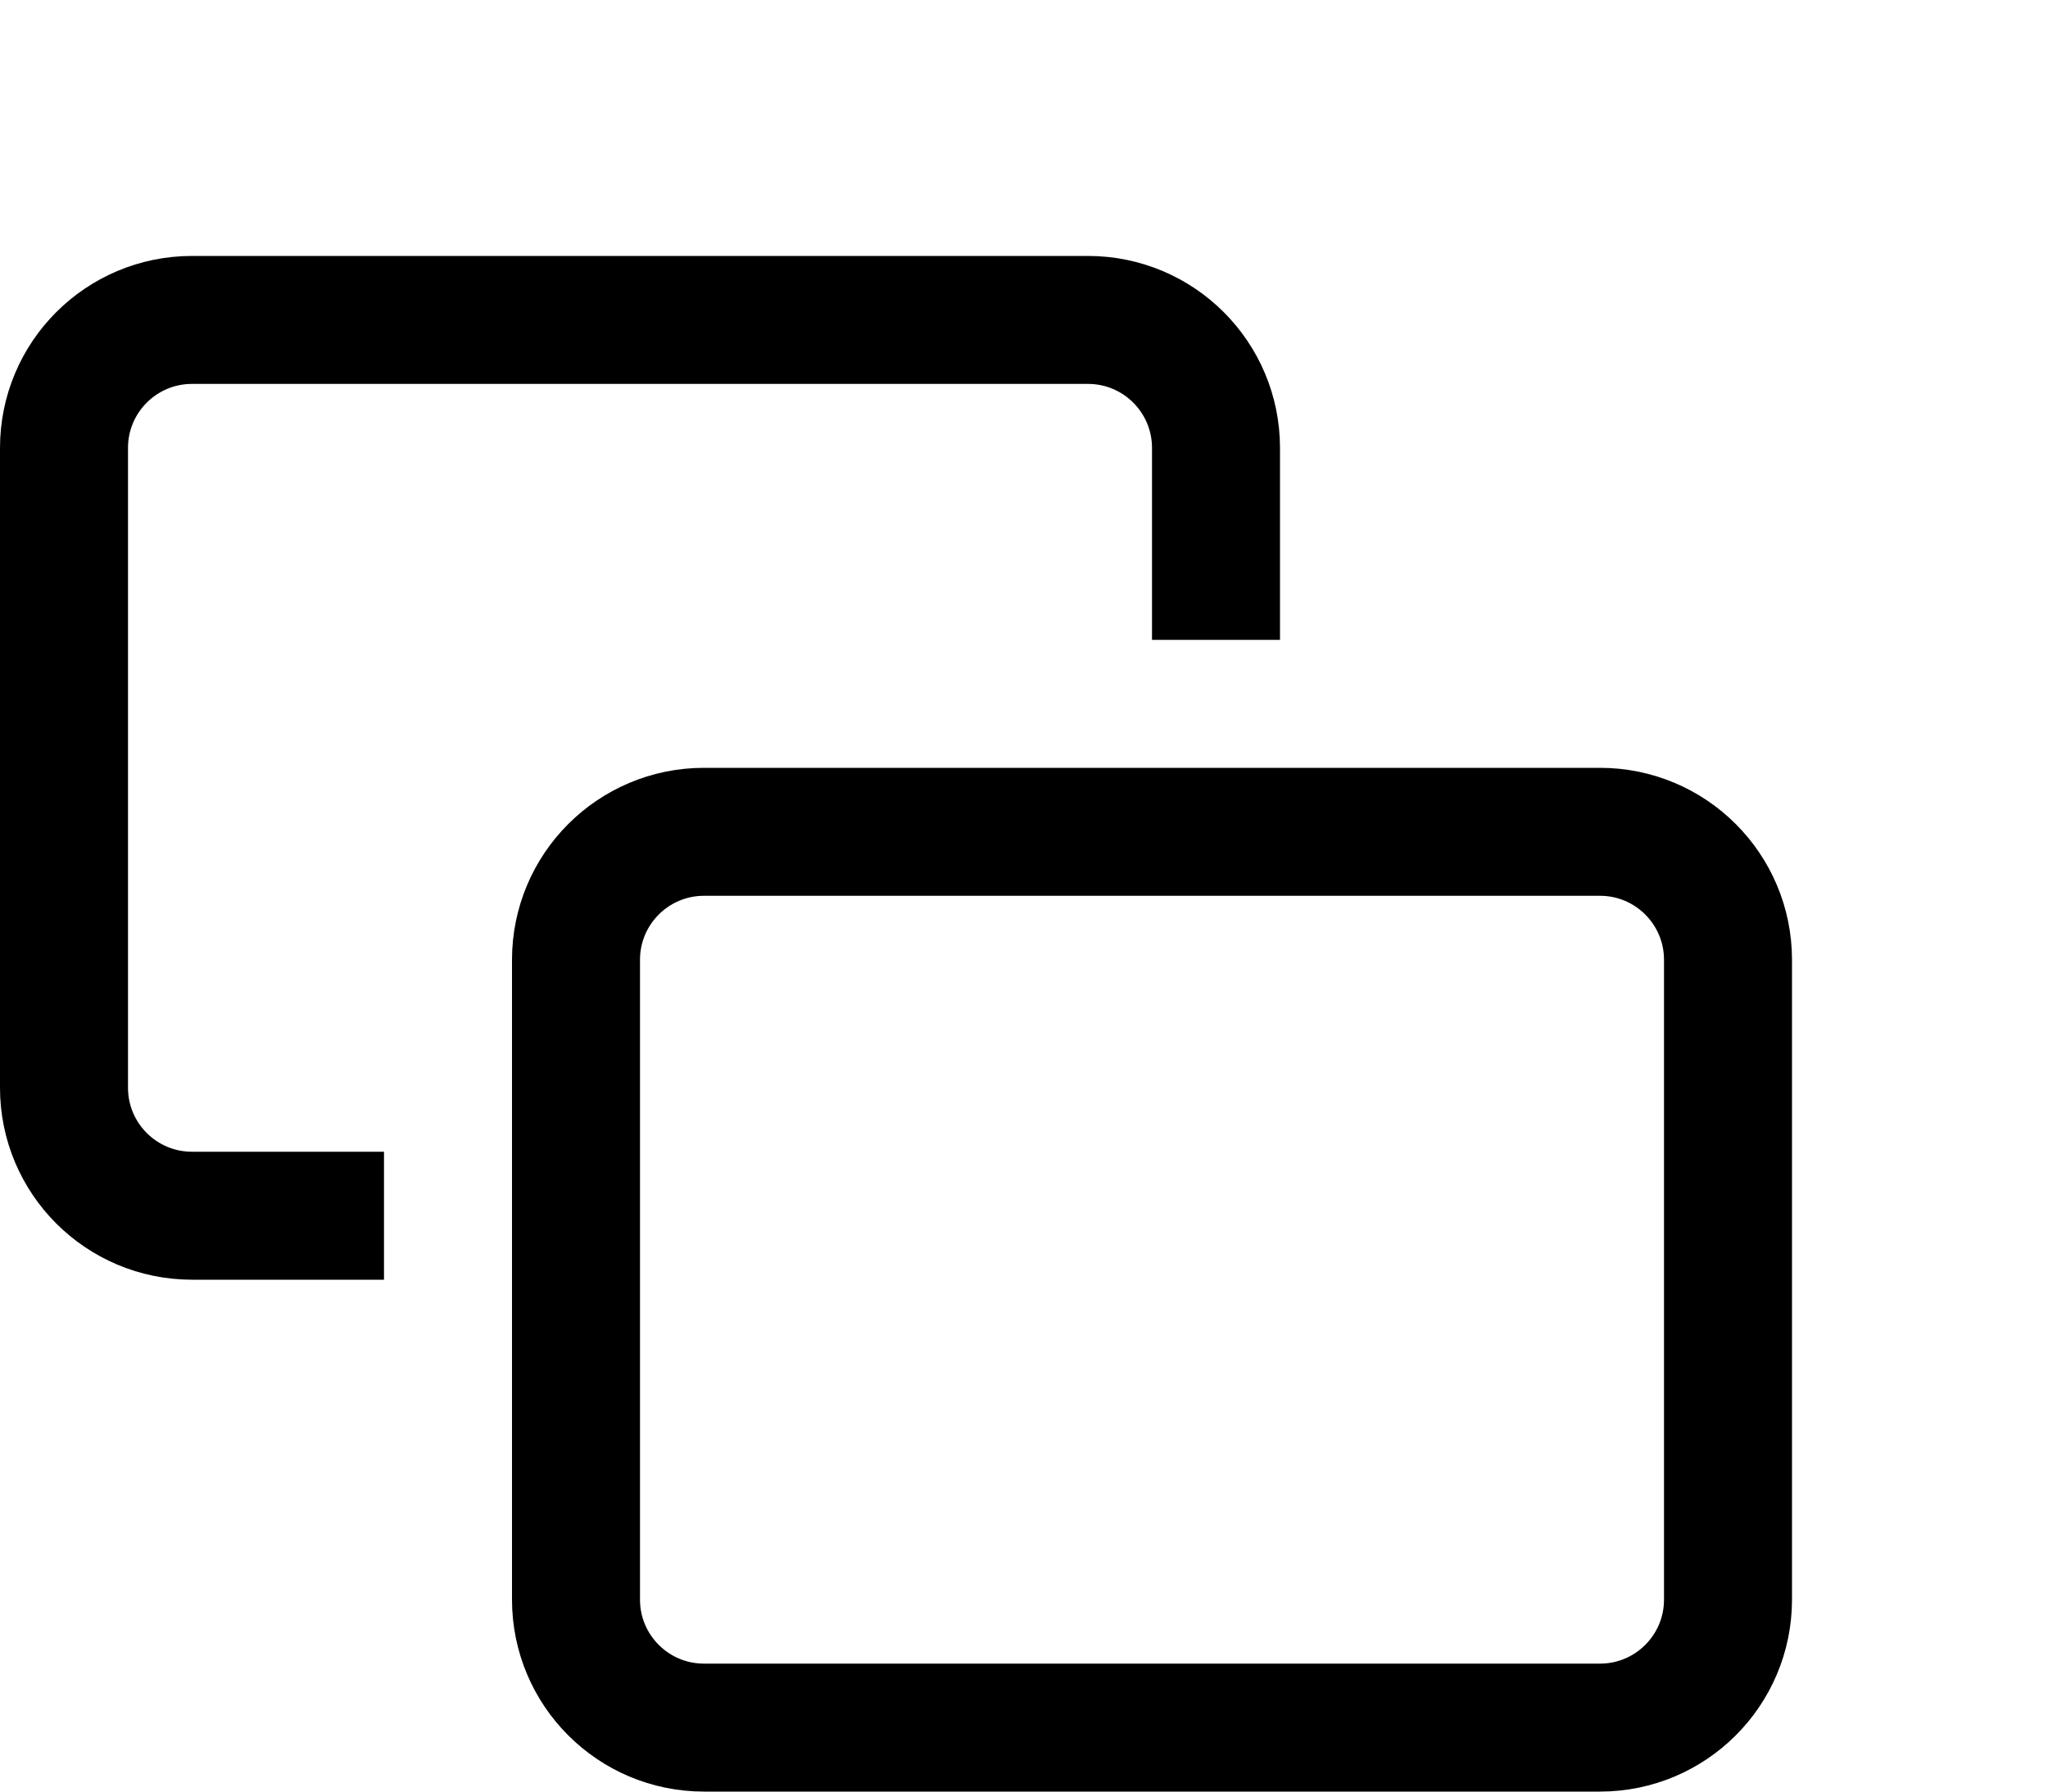
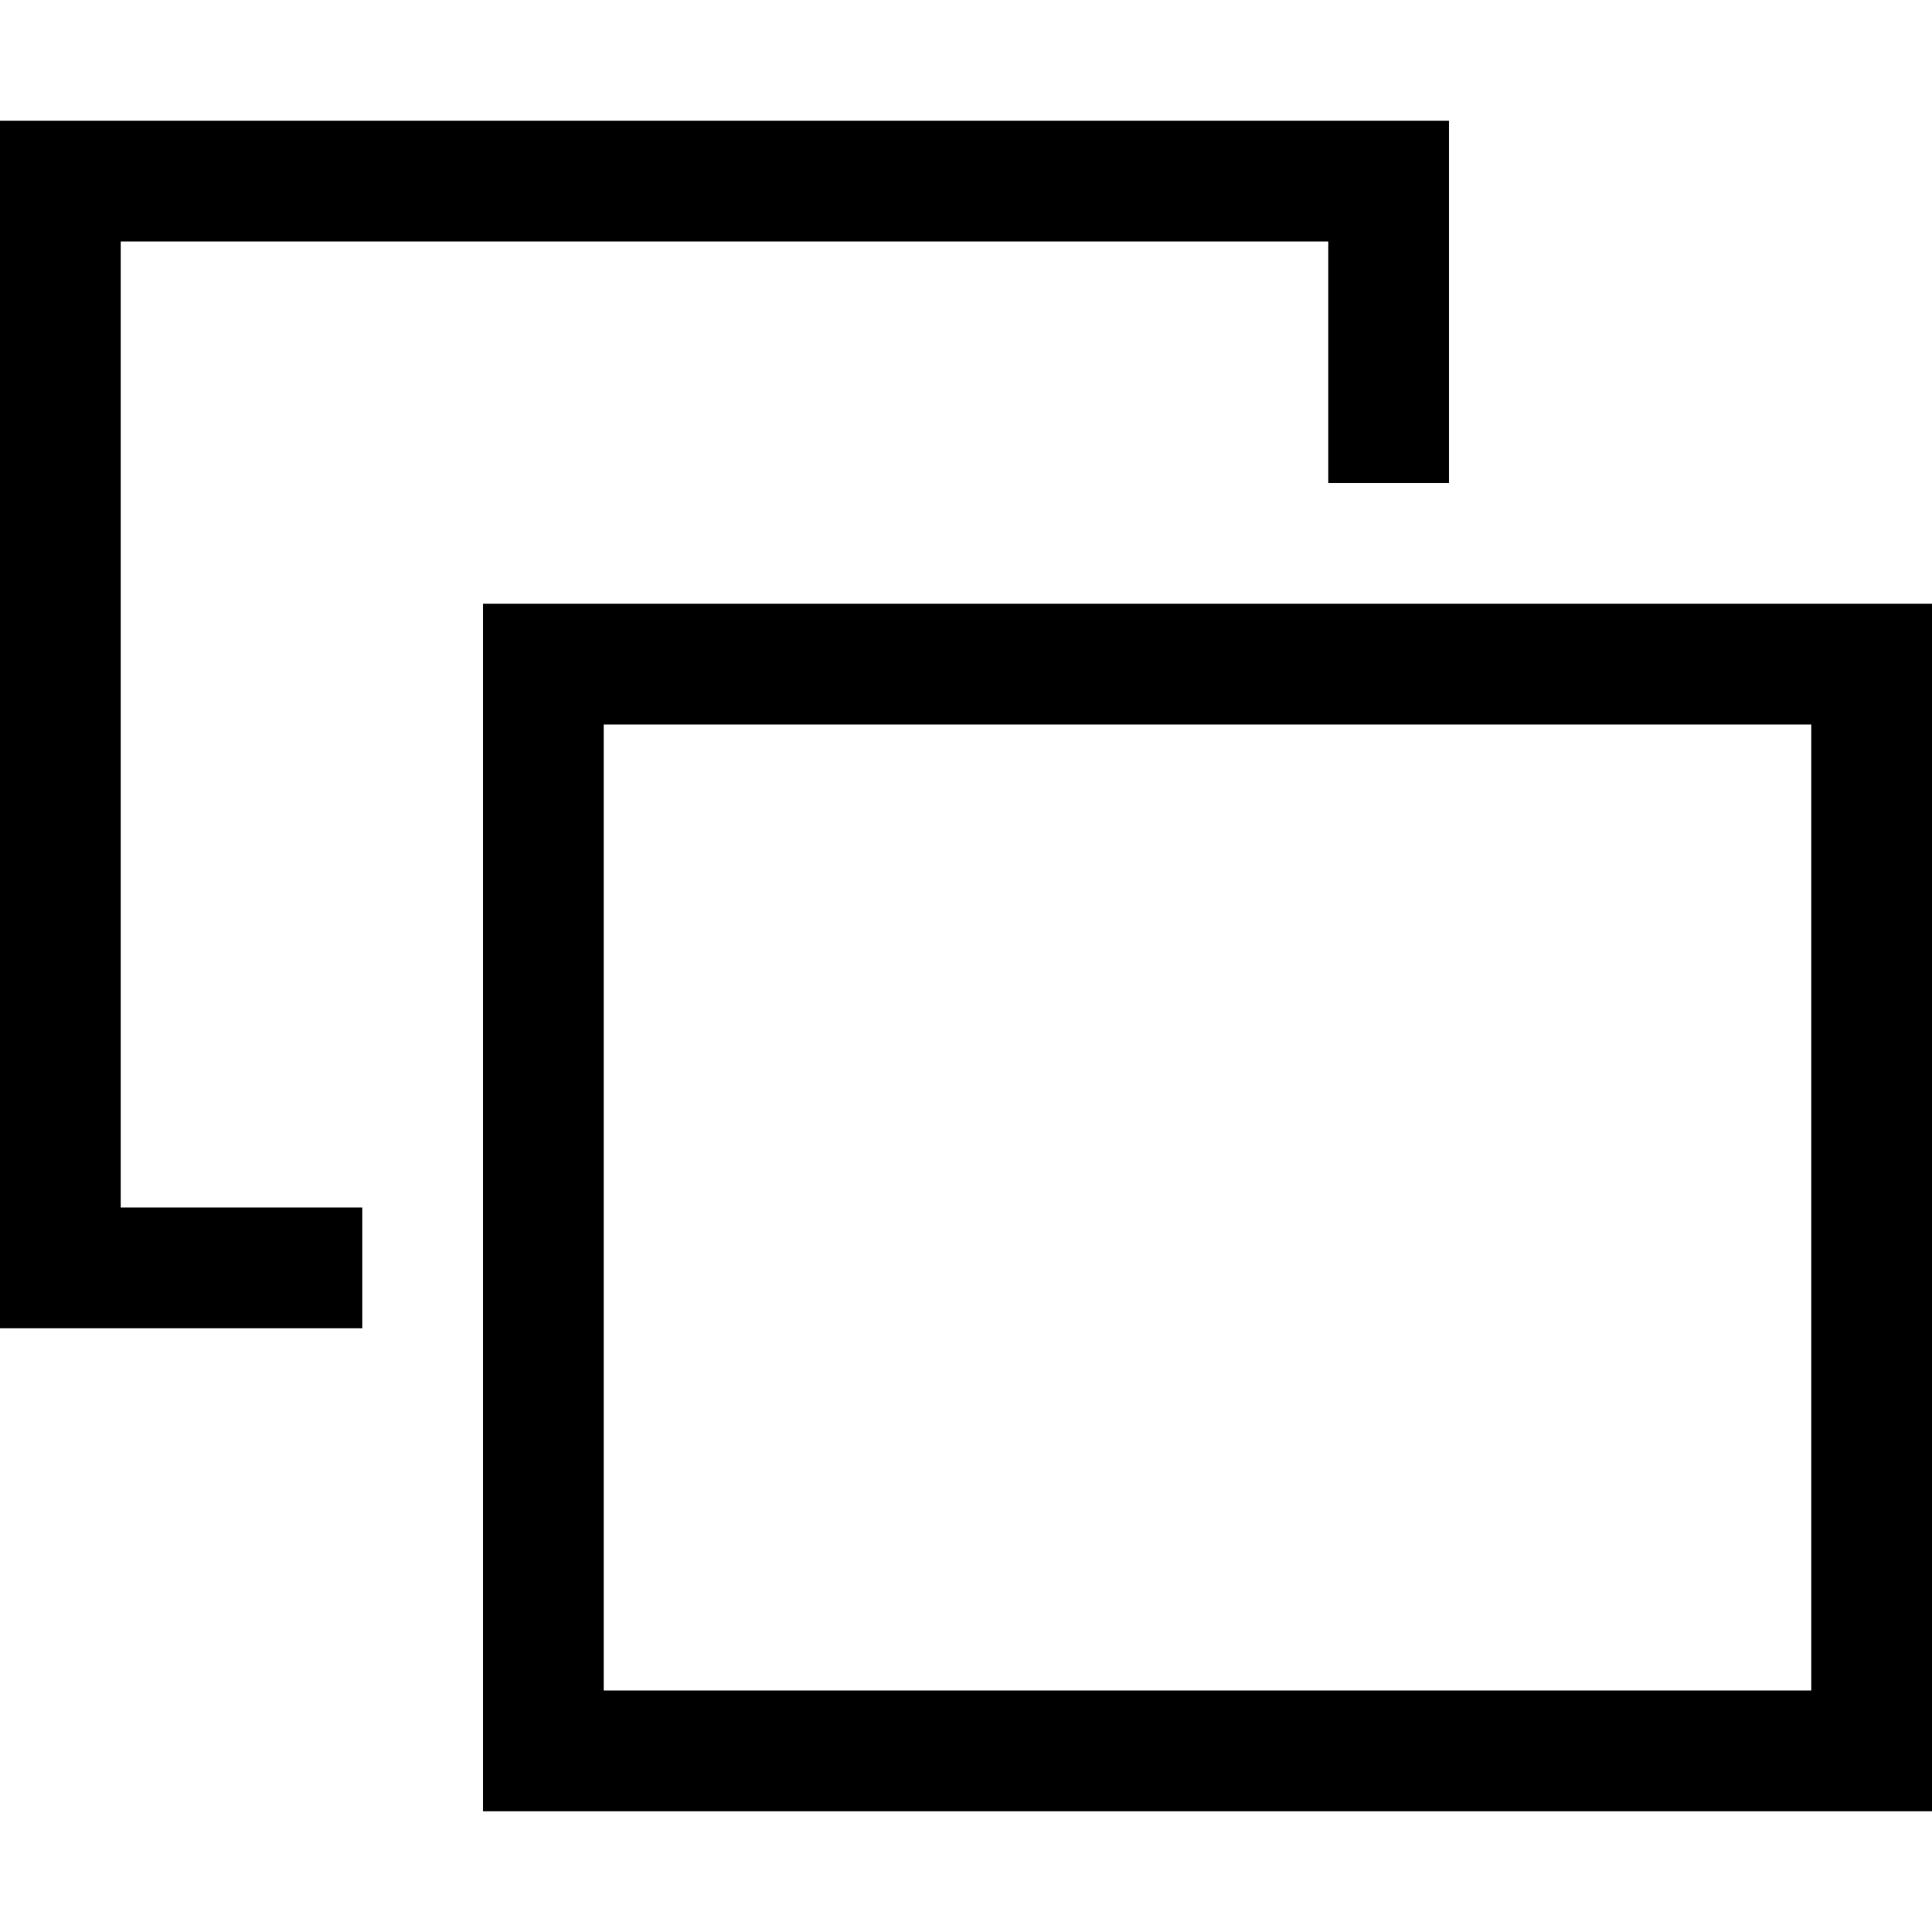
- <svg xmlns="http://www.w3.org/2000/svg" version="1.1" viewBox="0 0 16 14">
-   <clipPath id="1">
-     <path d="M 0 3.5 L 0 10 L 3 10 L 3 5 L 10 5 L 10 2 L 0 2 L 0 3.5 Z" />
-   </clipPath>
-   <rect fill="none" stroke="black" x="4.5" y="6.5" width="9" height="7" rx="1" />
-   <rect fill="none" stroke="black" clip-path="url(#1)" x="0.5" y="2.5" width="9" height="7" rx="1" />
+ <svg xmlns="http://www.w3.org/2000/svg" viewBox="0 0 16 16" version="1.1">
+   <rect class="stroked" fill="none" stroke="black" x="4.5" y="5.5" width="11" height="9" />
+   <path class="stroked" fill="none" stroke="black" d="M 3 10.5 L 0.5 10.5 L 0.5 1.5 L 11.5 1.5 L 11.5 4" />
</svg>
